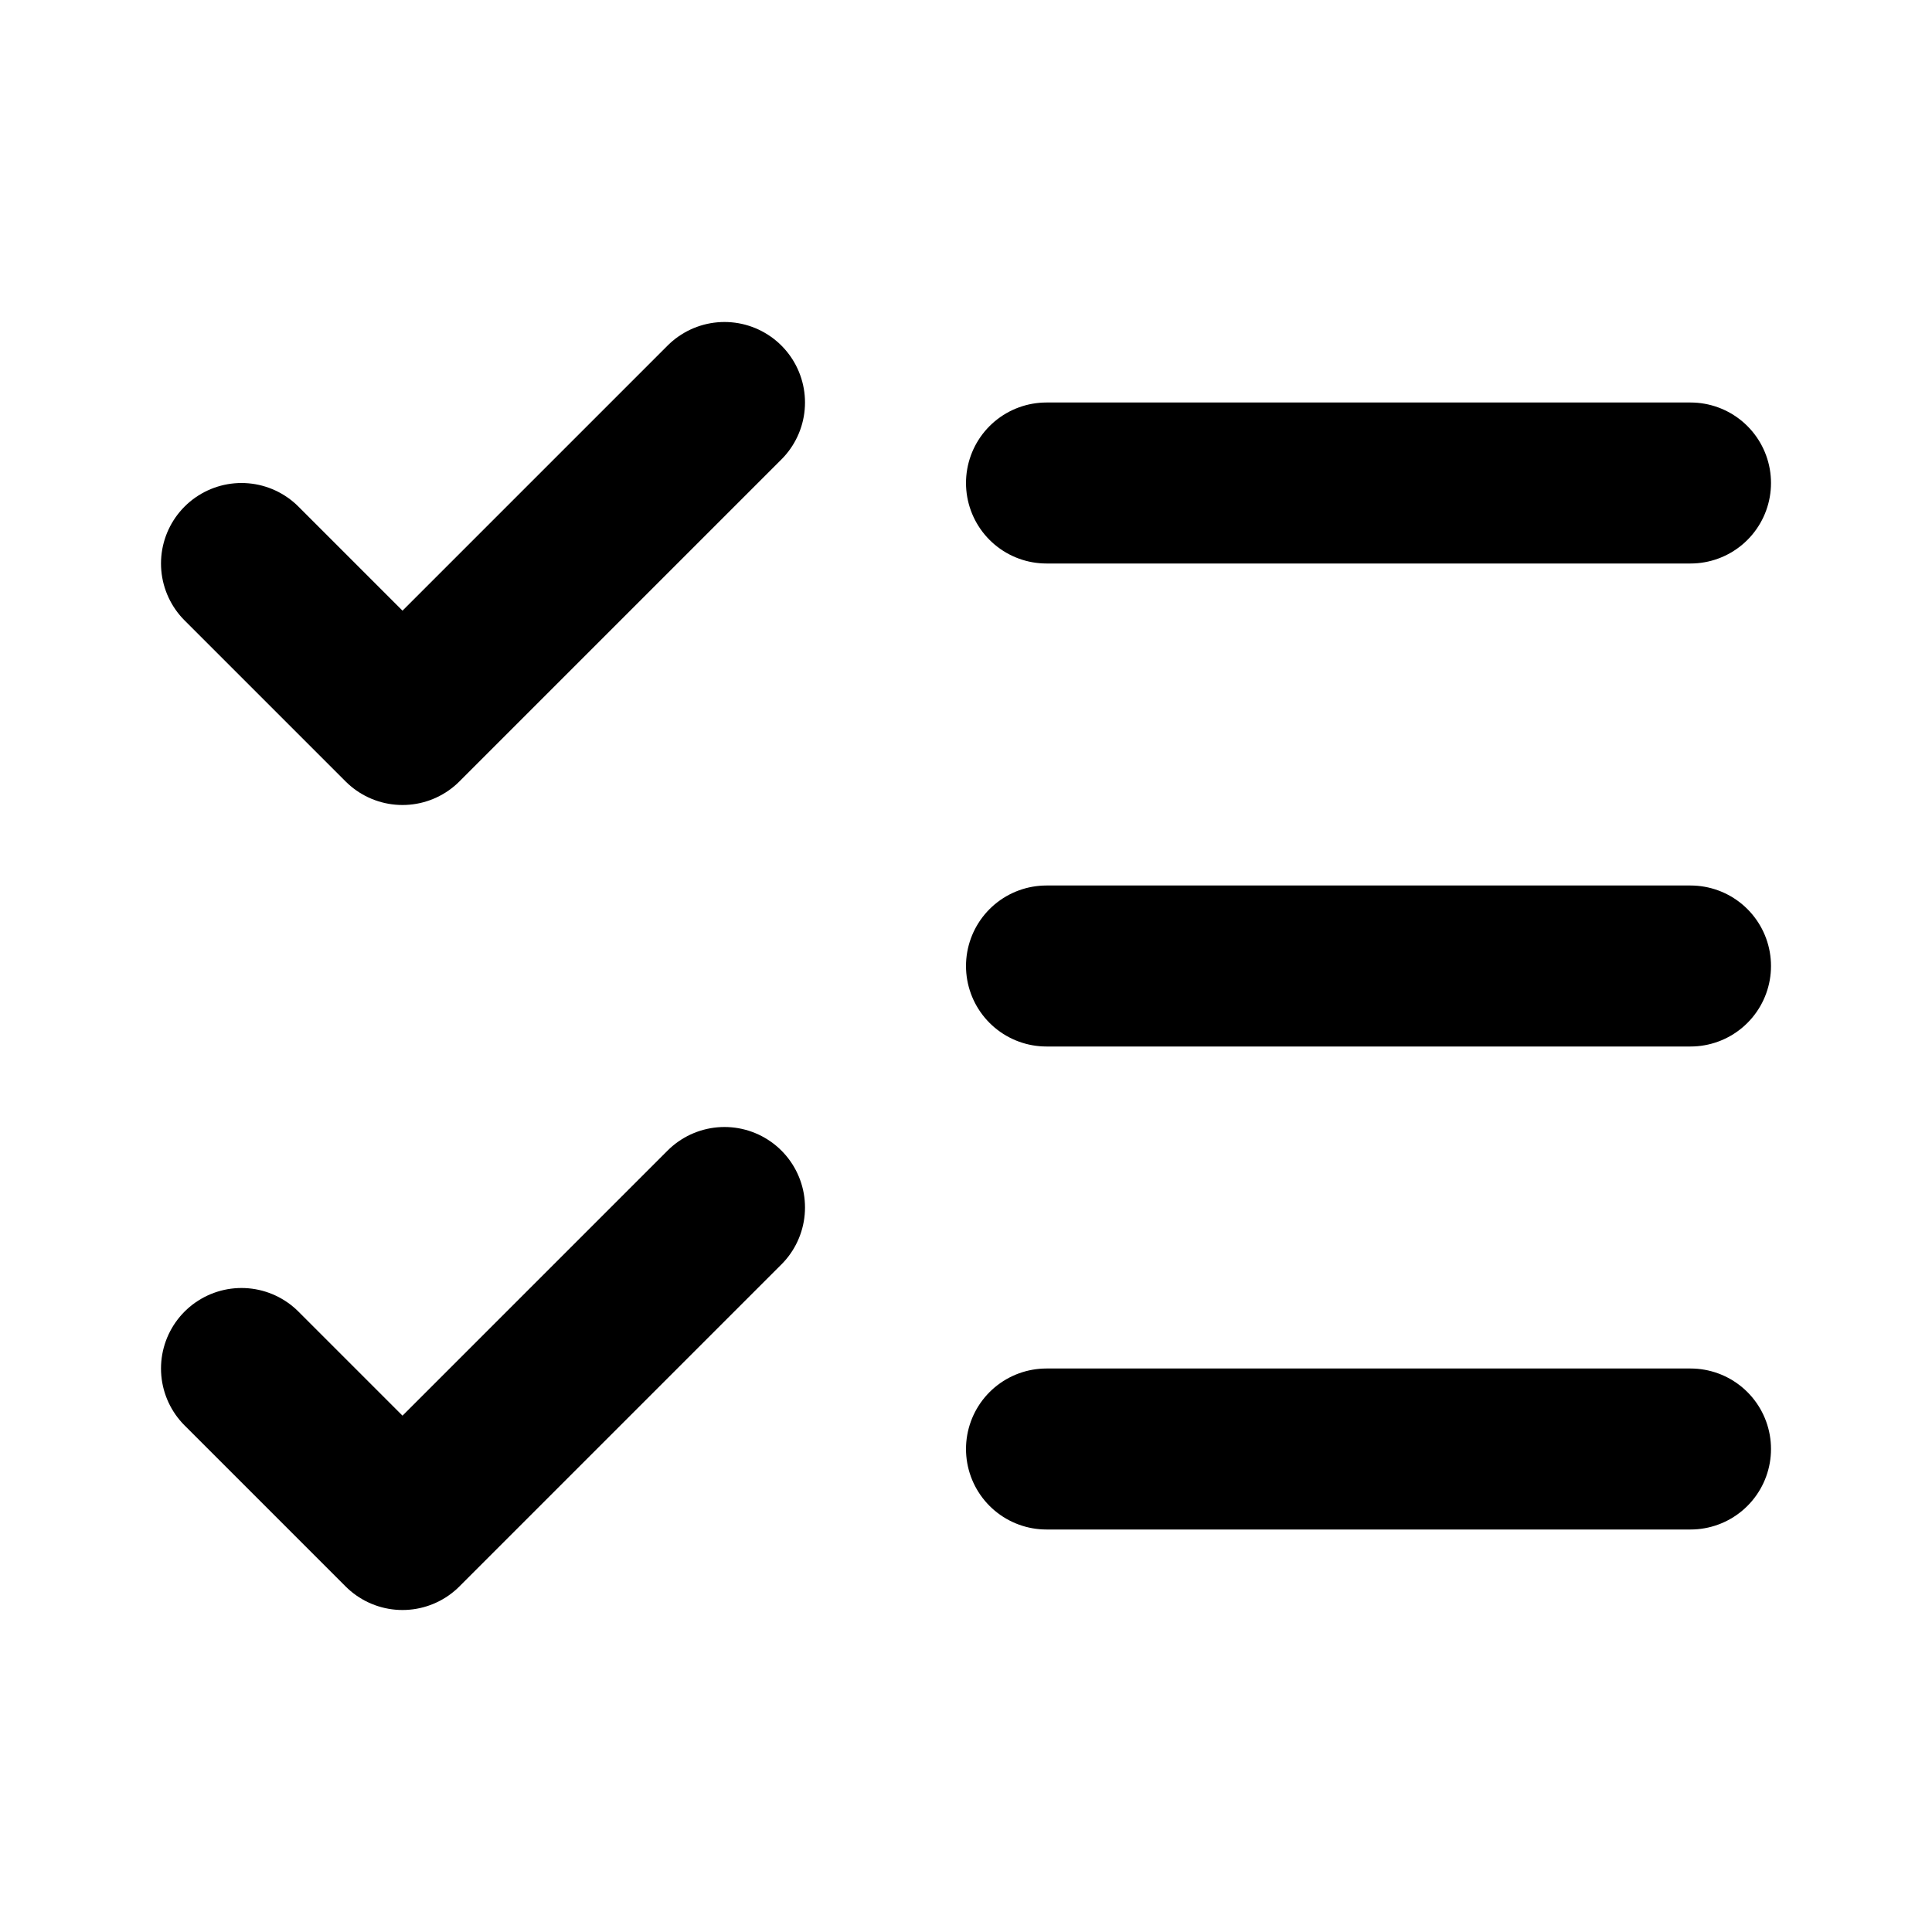
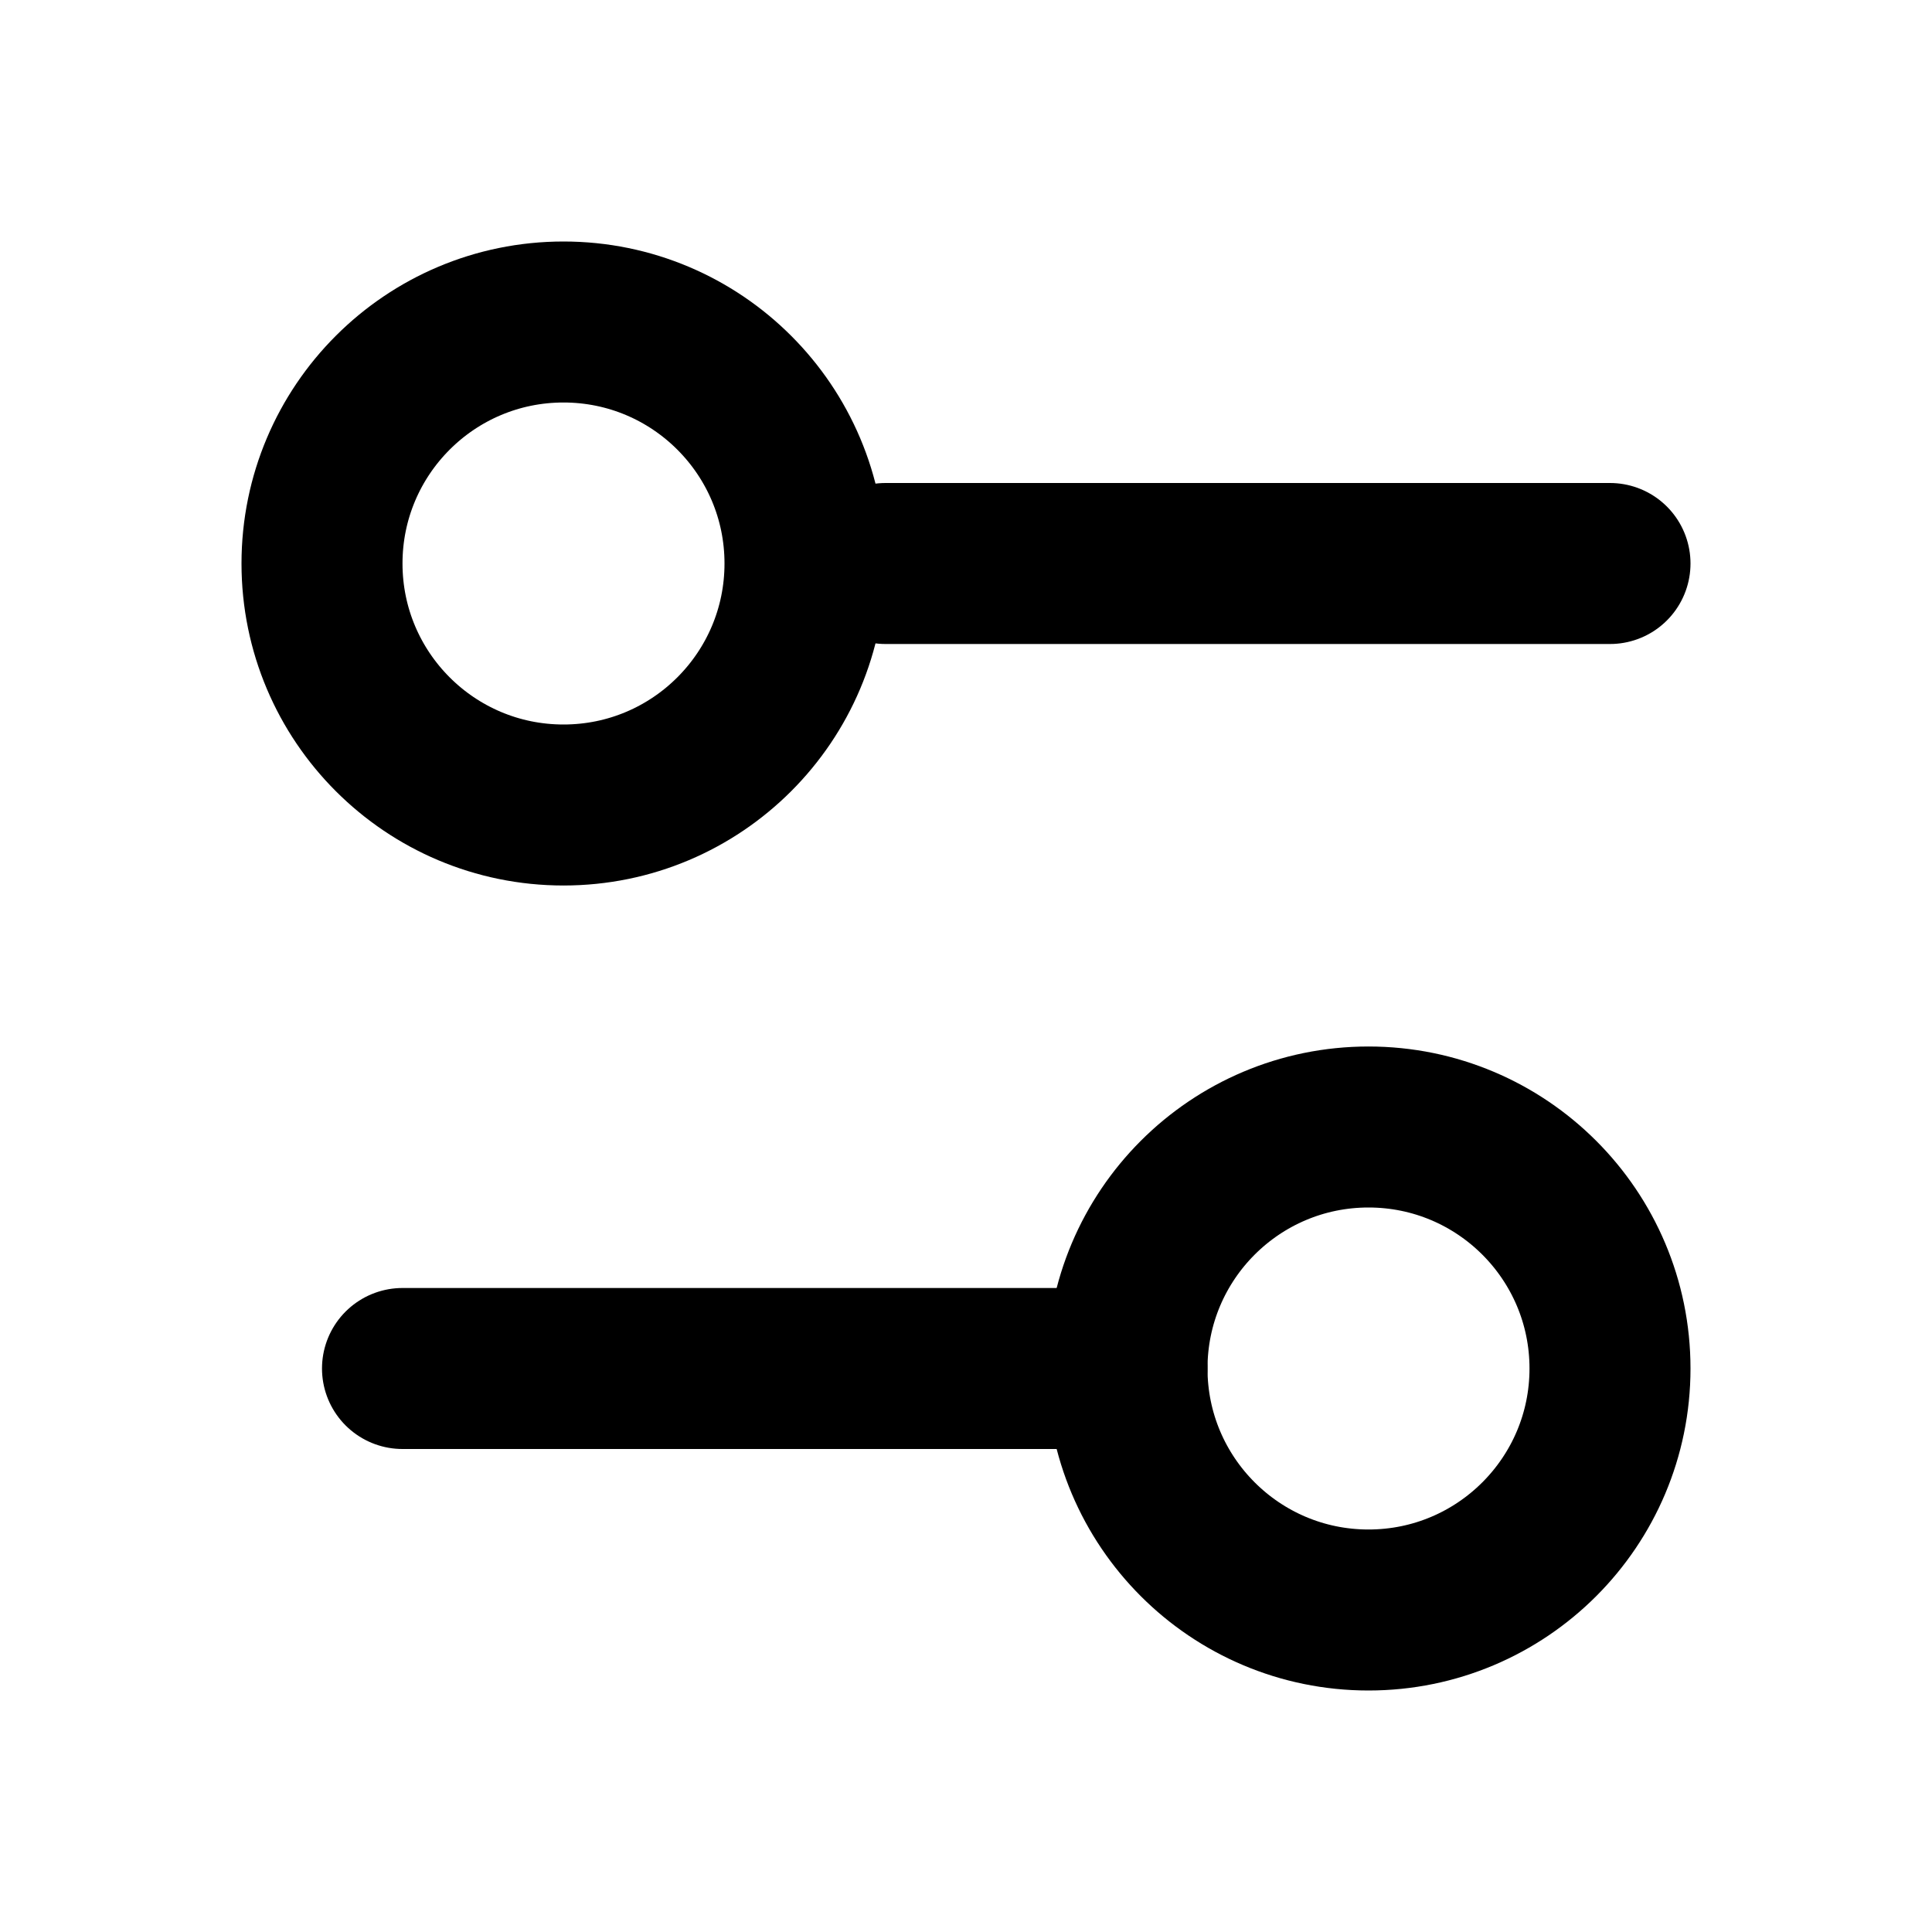
- <svg xmlns="http://www.w3.org/2000/svg" width="24" height="24" viewBox="0 0 24 24" fill="none" stroke="currentColor" stroke-width="2" stroke-linecap="round" stroke-linejoin="round" class="lucide lucide-list-checks">
-   <path d="m3 17 2 2 4-4" />
-   <path d="m3 7 2 2 4-4" />
-   <path d="M13 6h8" />
-   <path d="M13 12h8" />
-   <path d="M13 18h8" />
+ <svg xmlns="http://www.w3.org/2000/svg" width="24" height="24" viewBox="0 0 24 24" fill="none" stroke="currentColor" stroke-width="2" stroke-linecap="round" stroke-linejoin="round" class="lucide lucide-settings-2">
+   <path d="M20 7h-9" />
+   <path d="M14 17H5" />
+   <circle cx="17" cy="17" r="3" />
+   <circle cx="7" cy="7" r="3" />
</svg>
